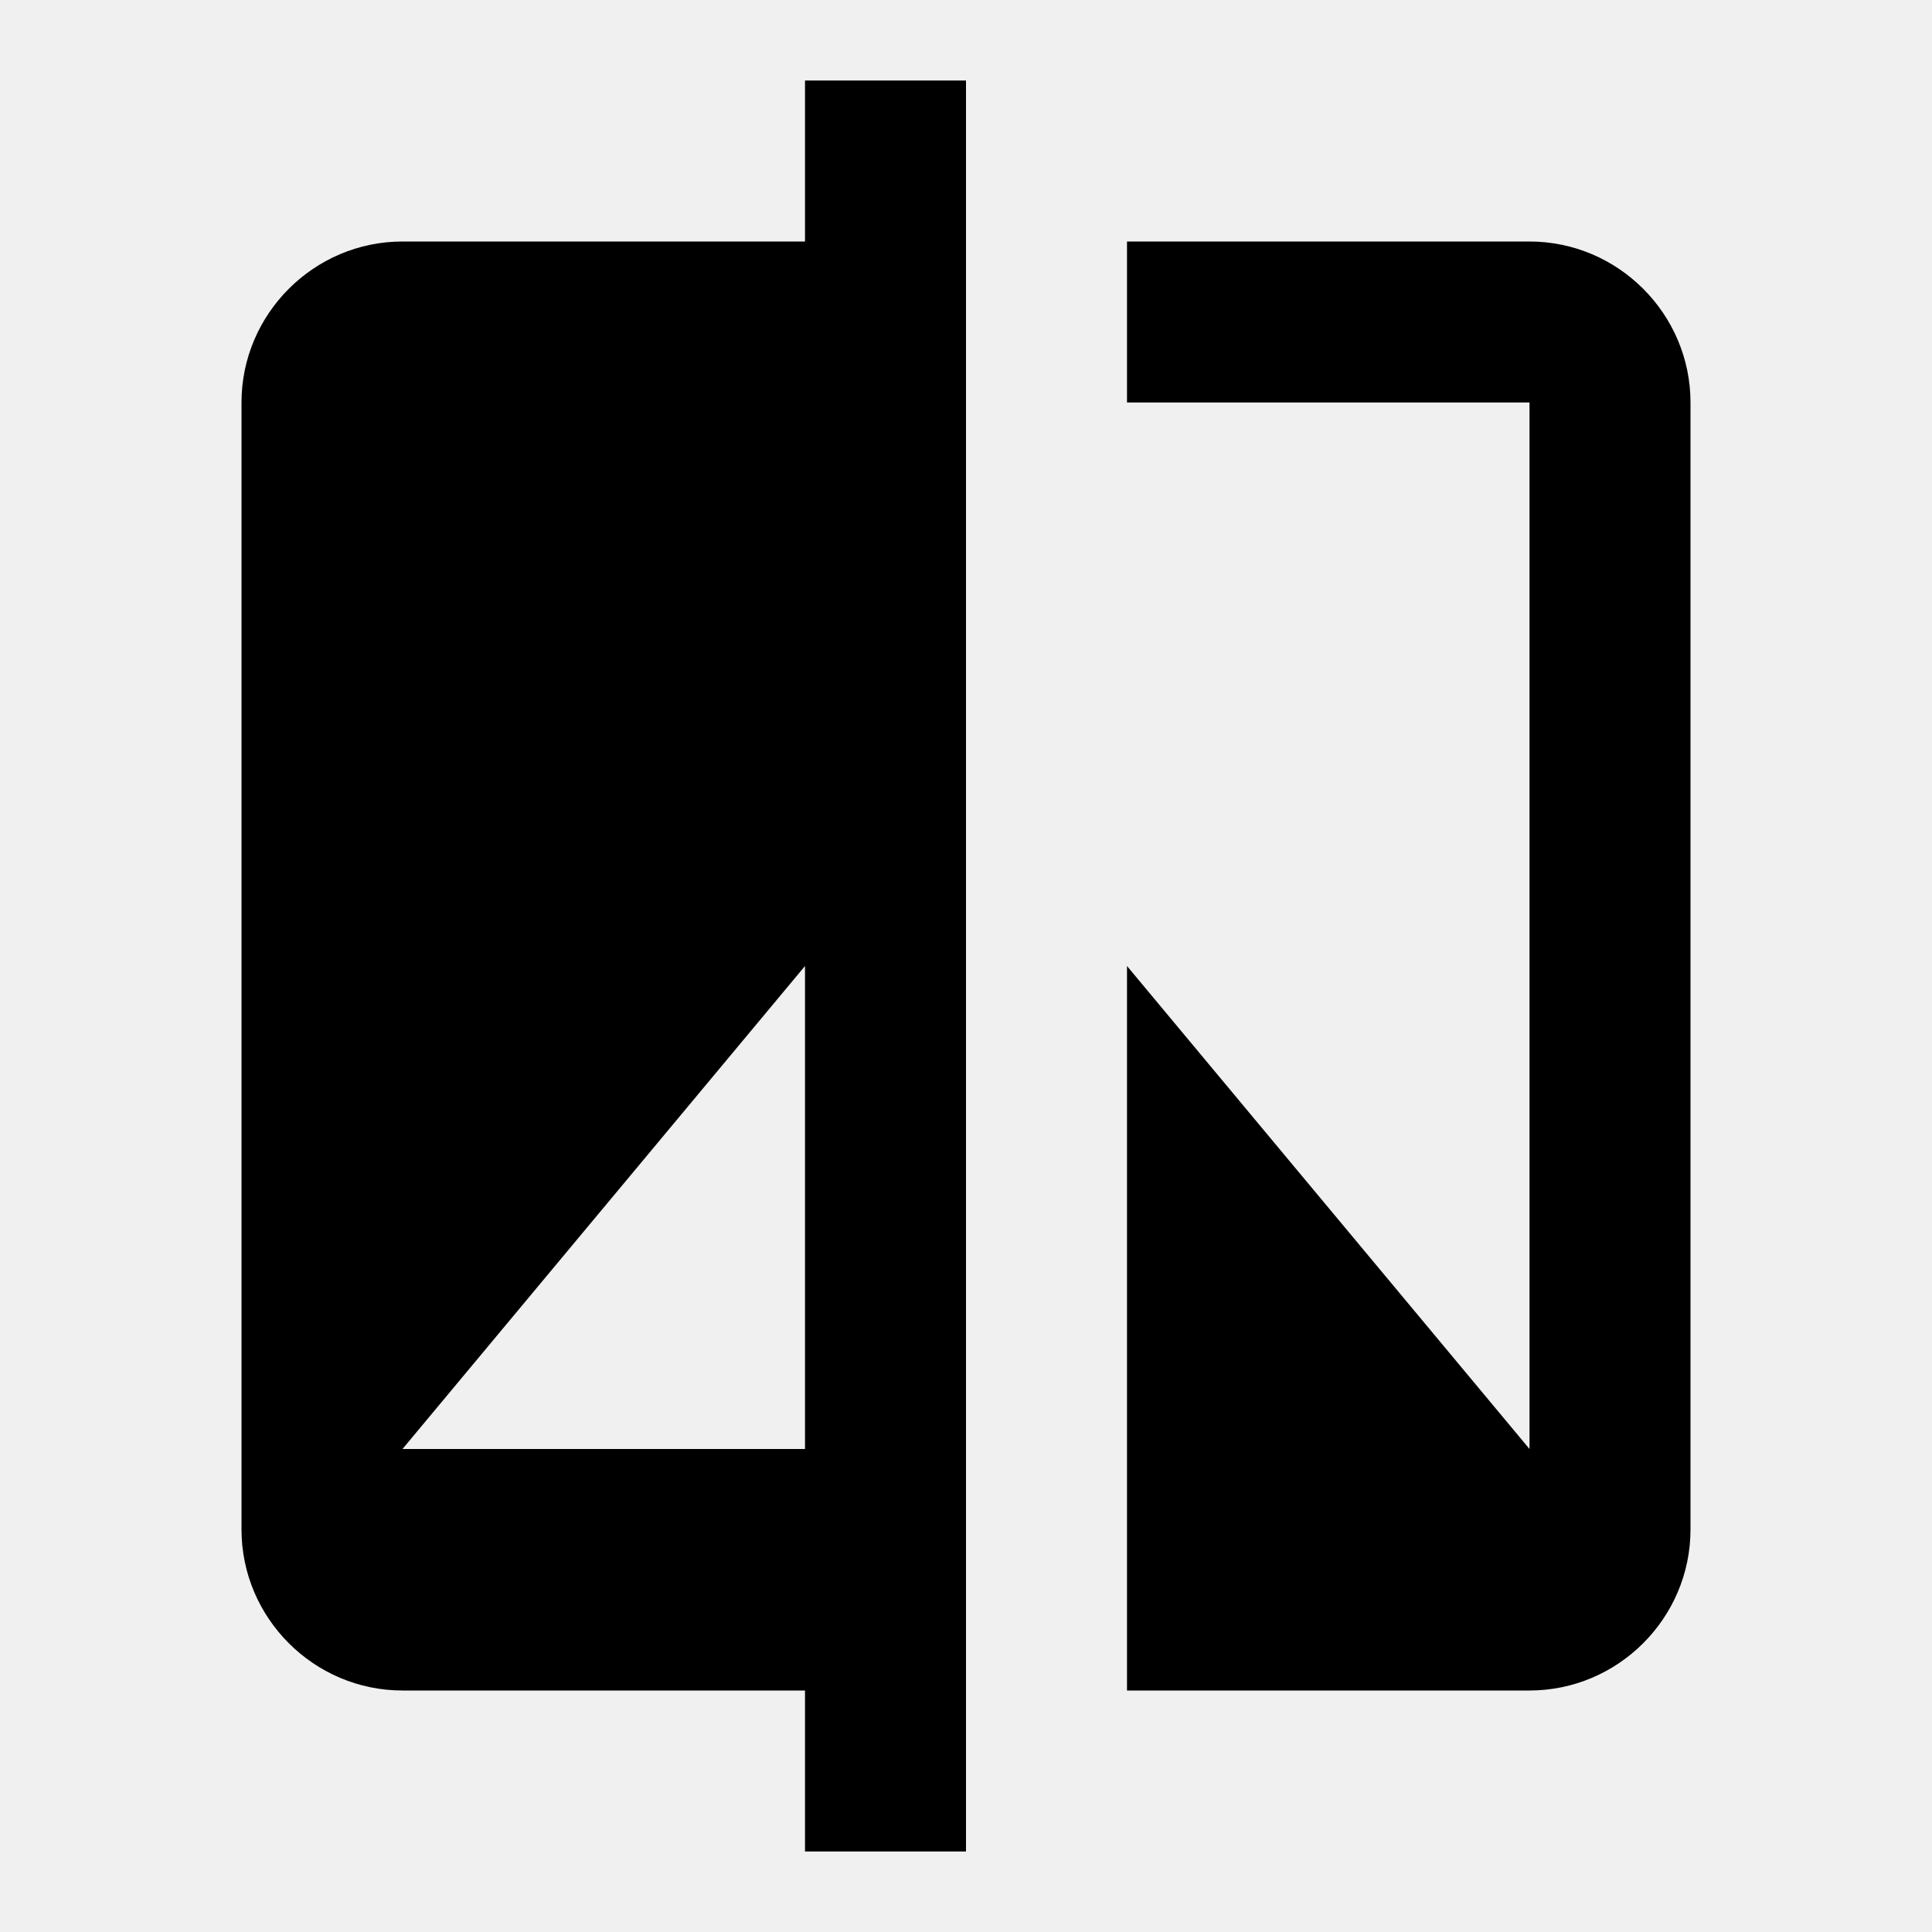
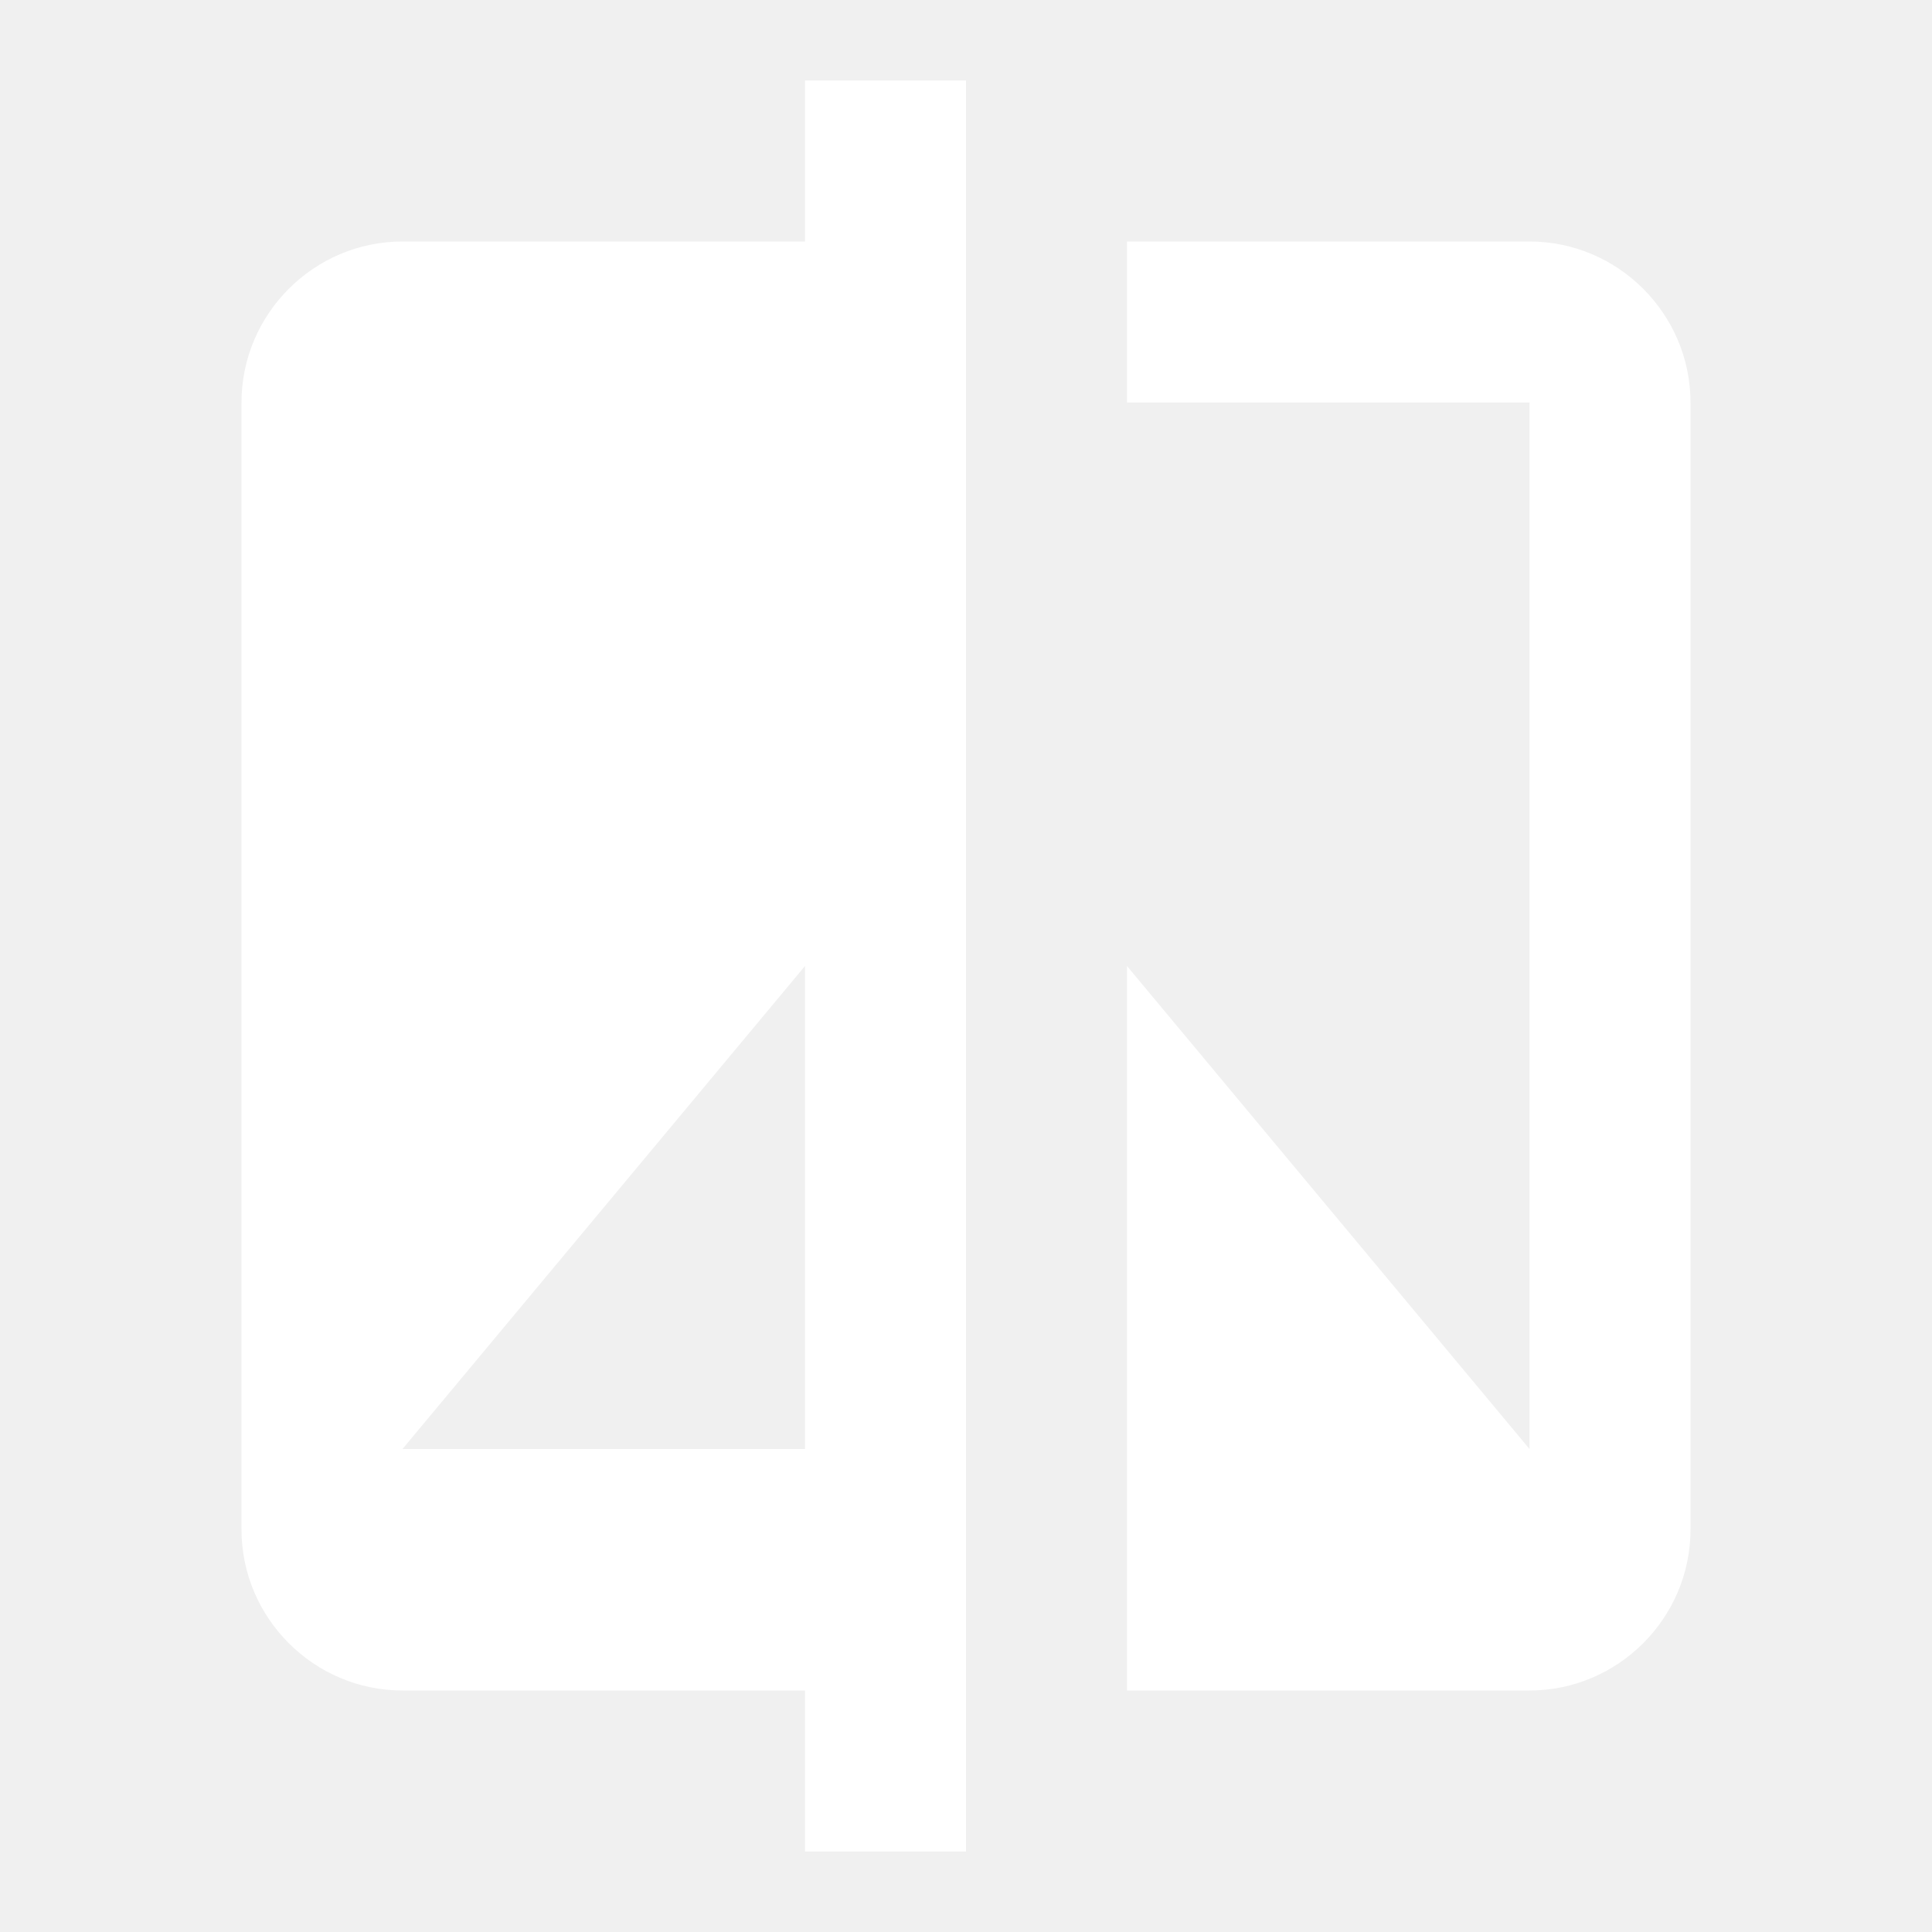
<svg xmlns="http://www.w3.org/2000/svg" height="24" viewBox="0 0 24 24" width="24">
  <path d="M0 0h24v24H0V0z" fill="none" />
-   <path d="M10 3H5c-1.1 0-2 .9-2 2v14c0 1.1.9 2 2 2h5v2h2V1h-2v2zm0 15H5l5-6v6zm9-15h-5v2h5v13l-5-6v9h5c1.1 0 2-.9 2-2V5c0-1.1-.9-2-2-2z" />
+   <path fill="white" d="M10 3H5c-1.1 0-2 .9-2 2v14c0 1.1.9 2 2 2h5v2h2V1h-2v2zm0 15H5l5-6v6zm9-15h-5v2h5v13l-5-6v9h5c1.1 0 2-.9 2-2V5c0-1.1-.9-2-2-2z" />
</svg>
